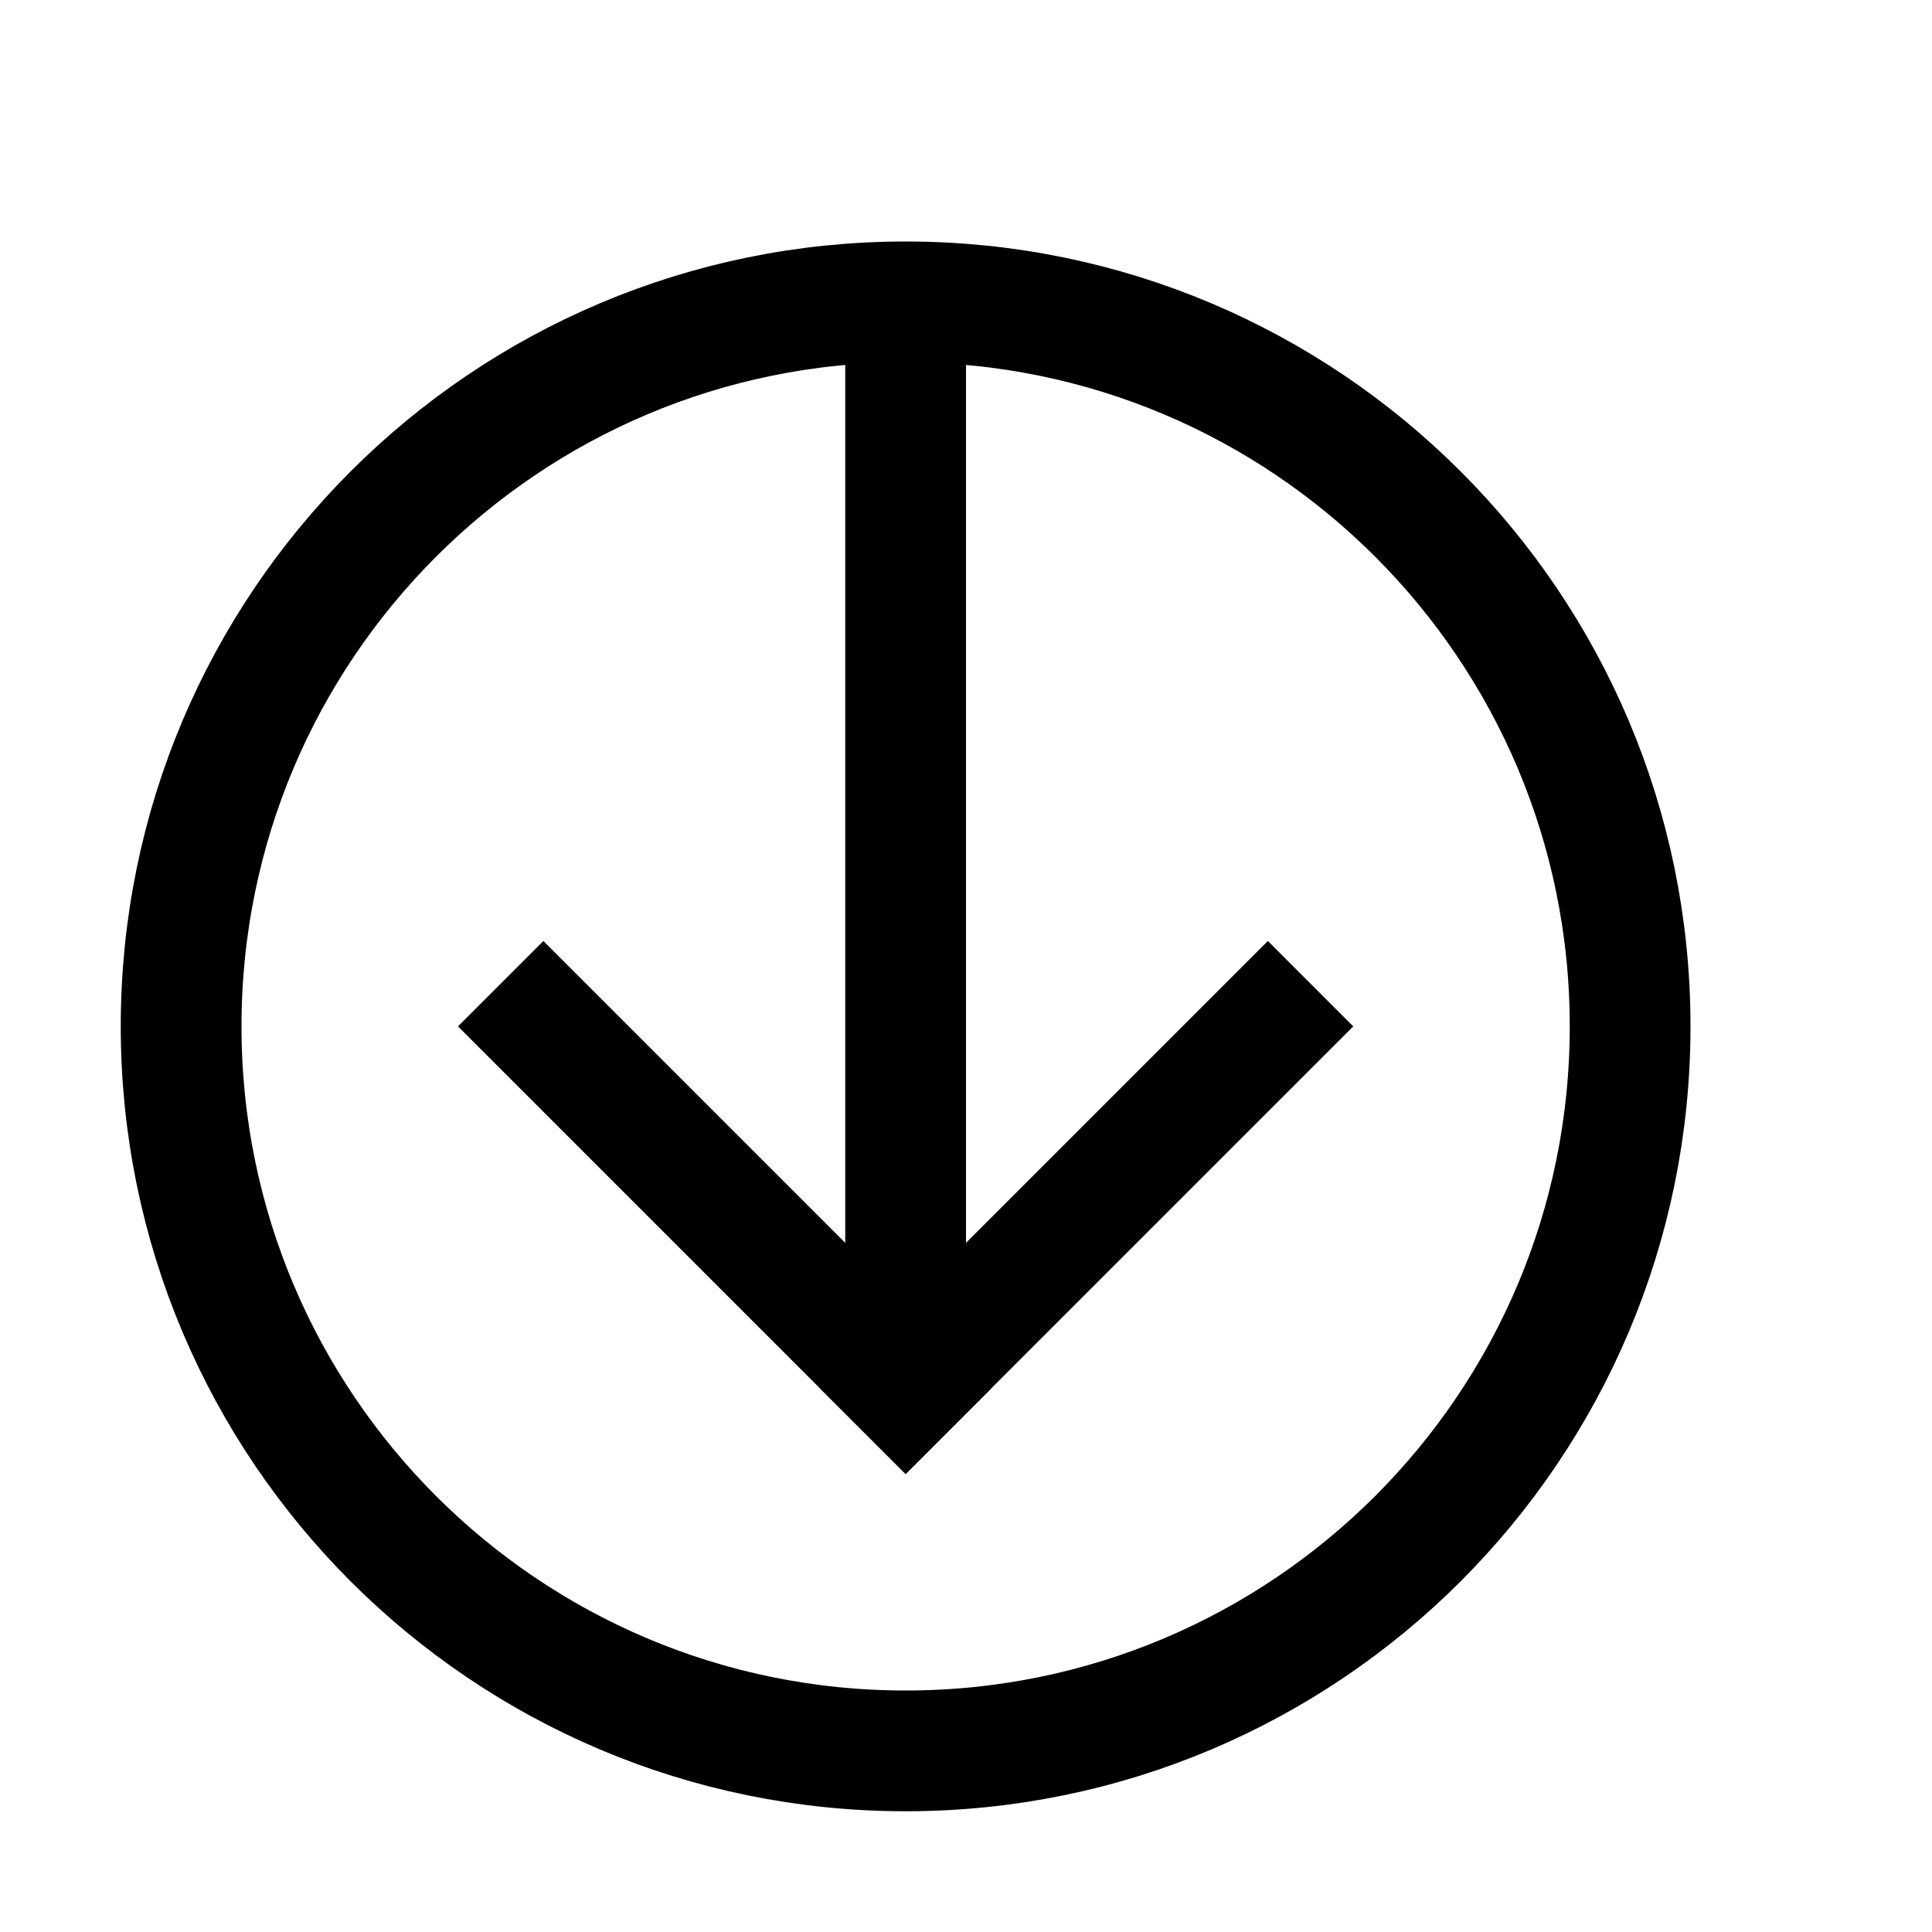
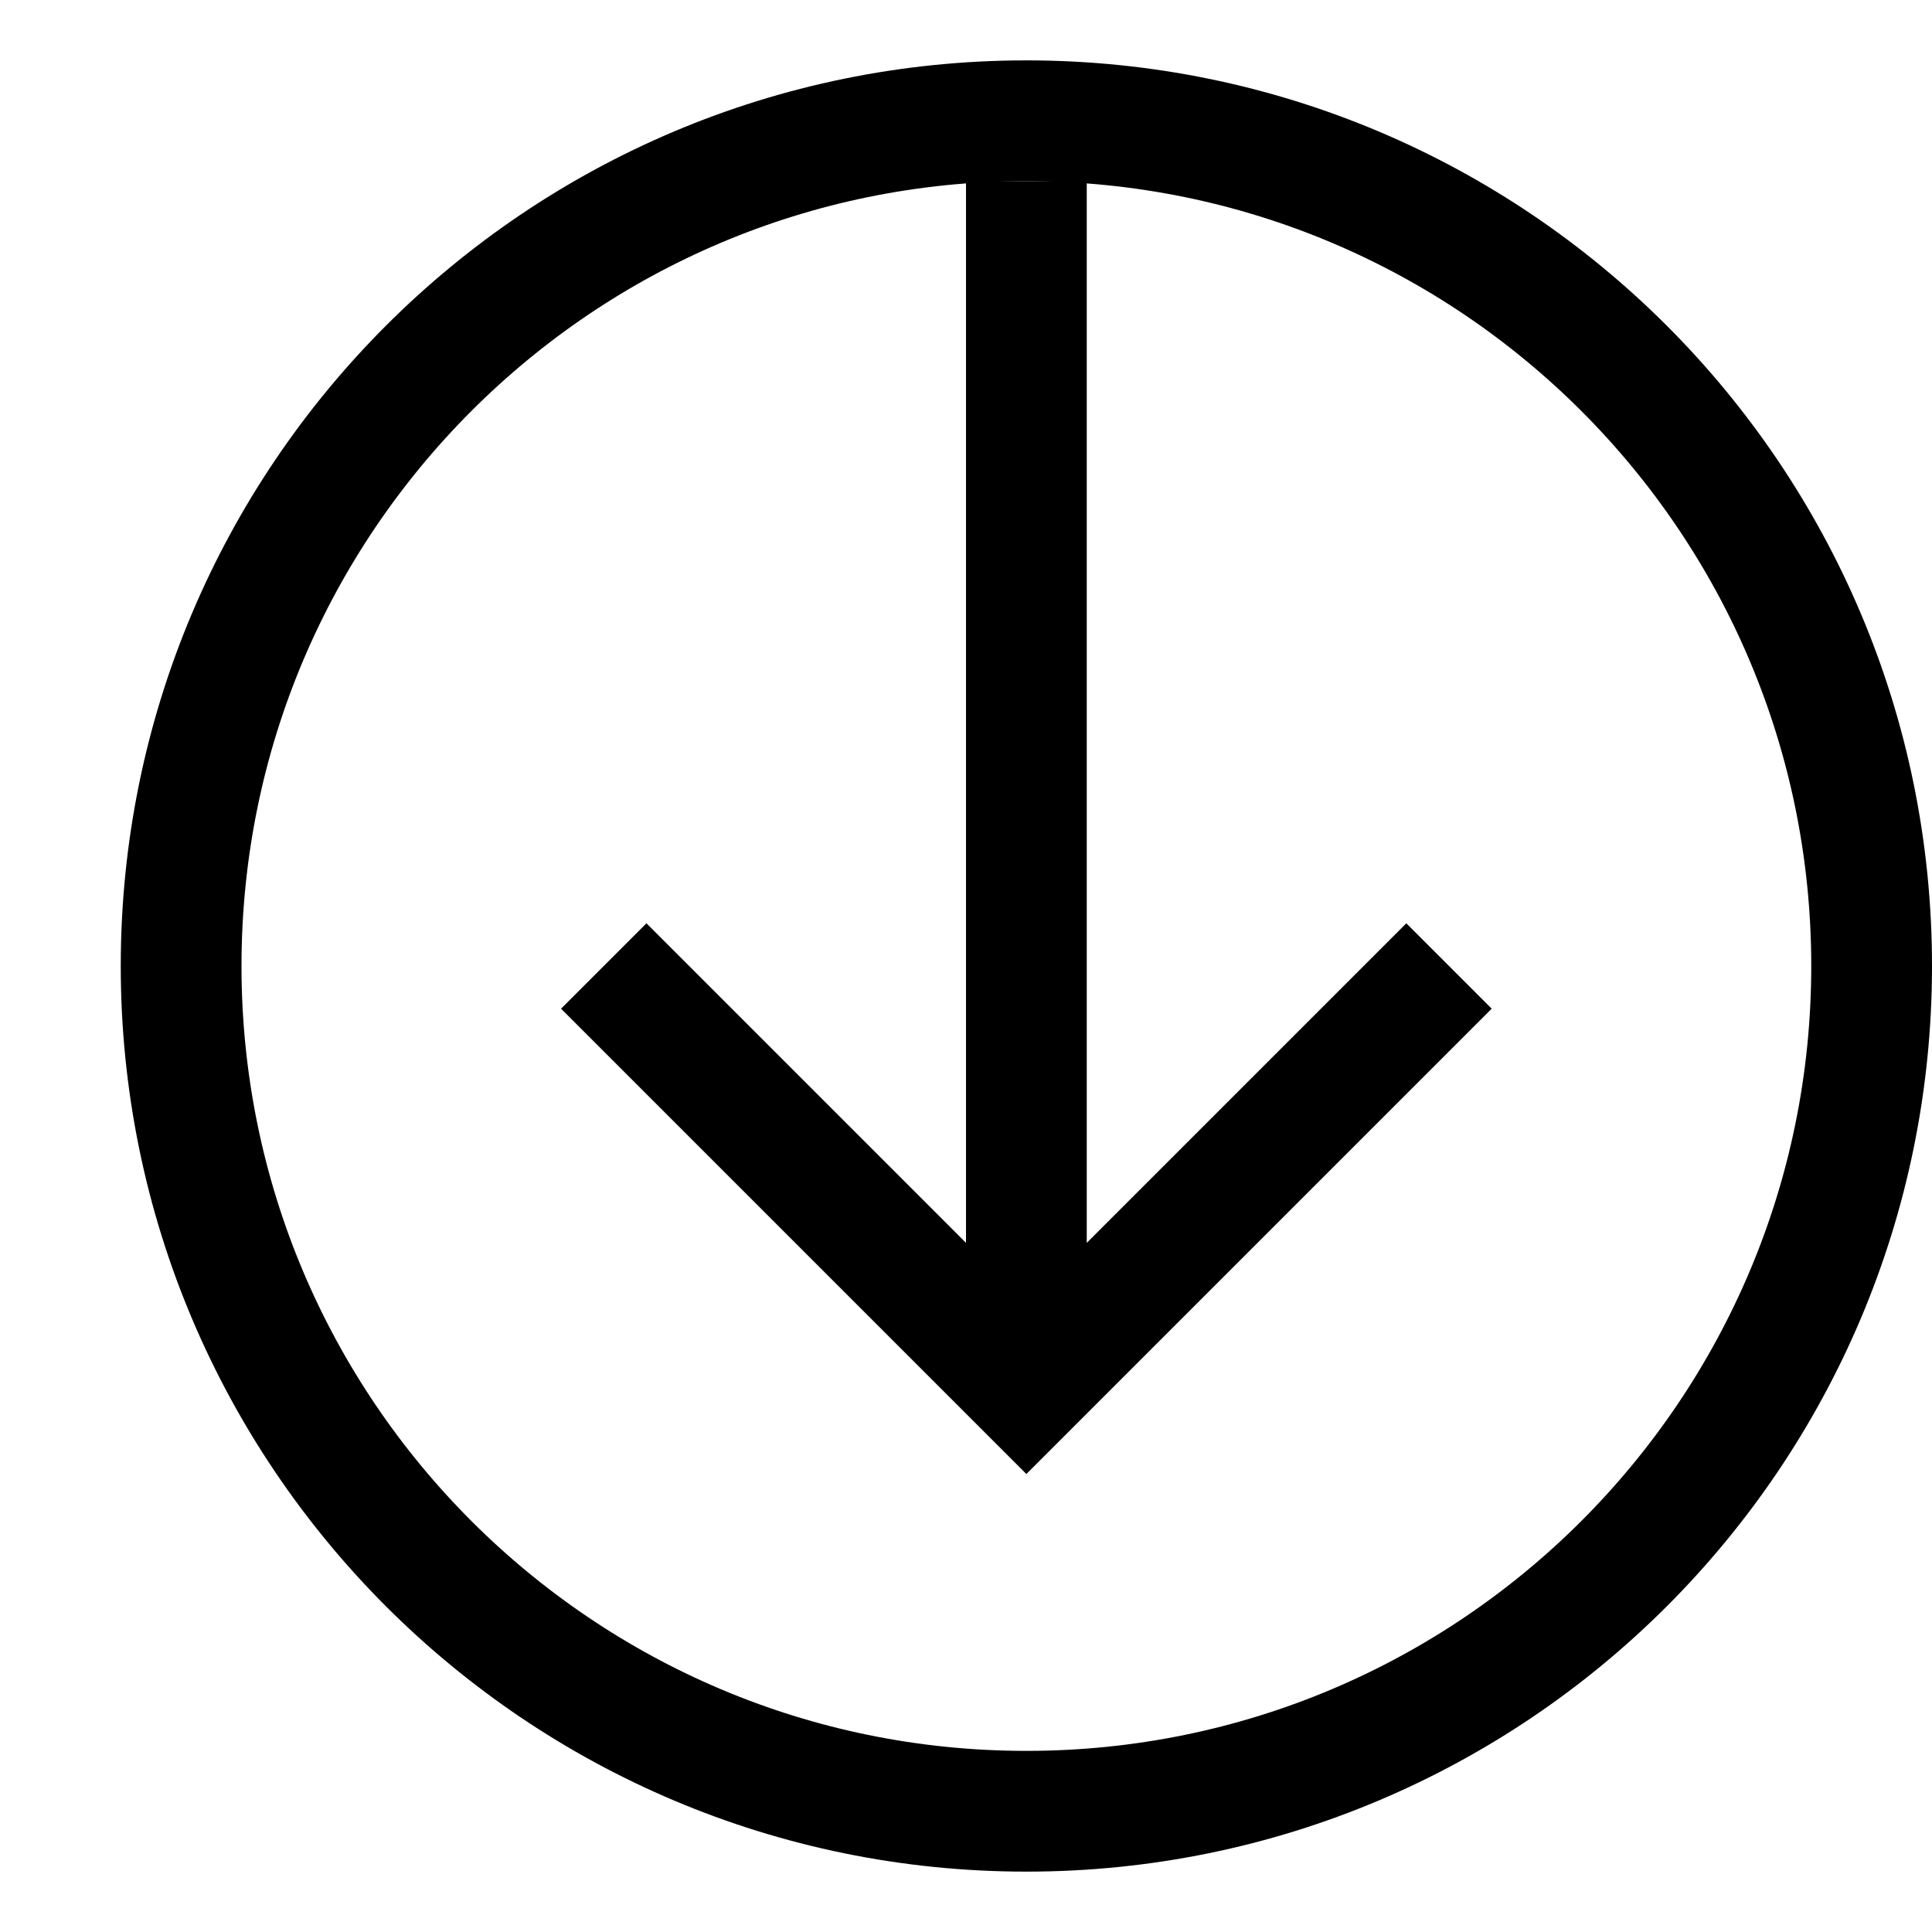
- <svg xmlns="http://www.w3.org/2000/svg" version="1.1" viewBox="0 0 16 16">
-   <g fill="none" stroke-linecap="square" stroke="black">
-     <circle class="stroked" cx="7.5" cy="8.5" r="6" />
-     <path class="stroked" d="M 10.5 8.5 L 7.5 11.5" />
-     <path class="stroked" d="M 4.5 8.5 L 7.5 11.5" />
-     <path class="stroked" d="M 7.5 3 L 7.5 10.5" />
-   </g>
+ <svg xmlns="http://www.w3.org/2000/svg" viewBox="0 0 16 16" version="1.1">
+   <path class="stroked" fill="none" stroke="black" d="M 8.5 15 C 12.366 15 15.5 11.866 15.5 8 C 15.5 4.134 12.366 1 8.5 1 C 4.634 1 1.5 4.134 1.5 8 C 1.5 11.866 4.634 15 8.5 15 Z" />
+   <path class="stroked" fill="none" stroke="black" d="M 8.5 1.5 L 8.5 11" />
+   <path class="stroked" fill="none" stroke="black" d="M 5 8 L 8.5 11.5 L 12 8" />
</svg>
